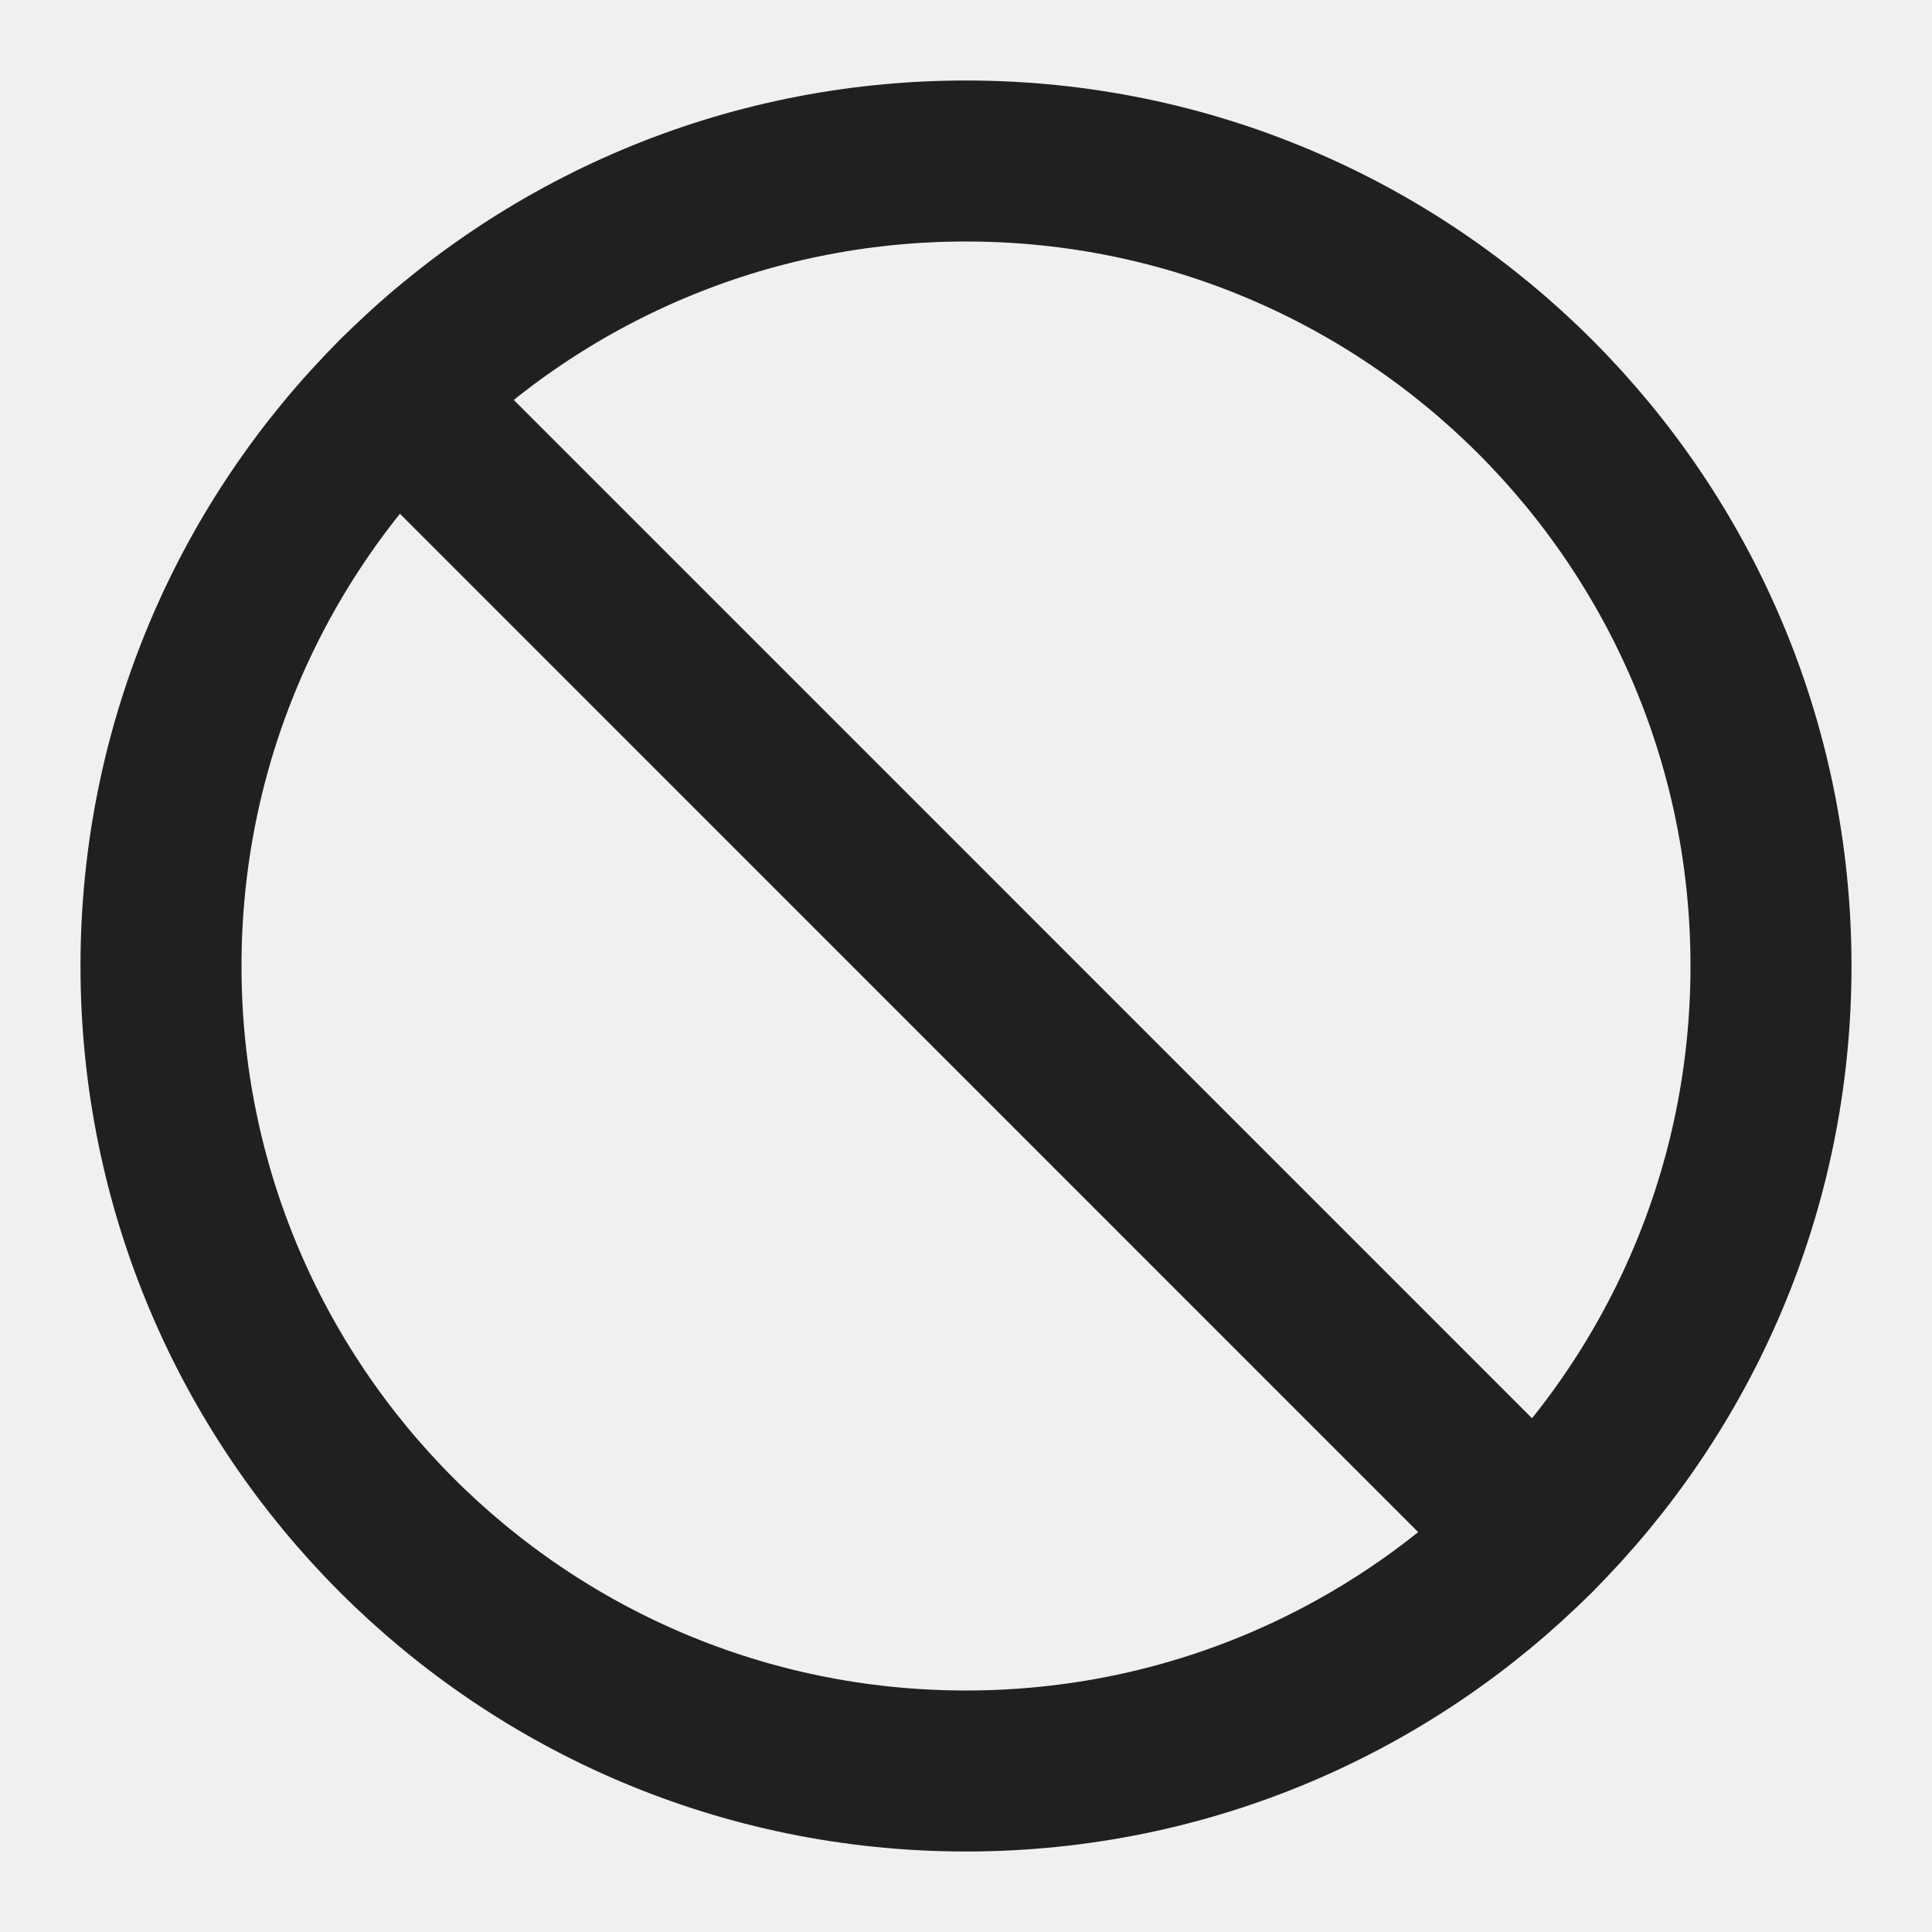
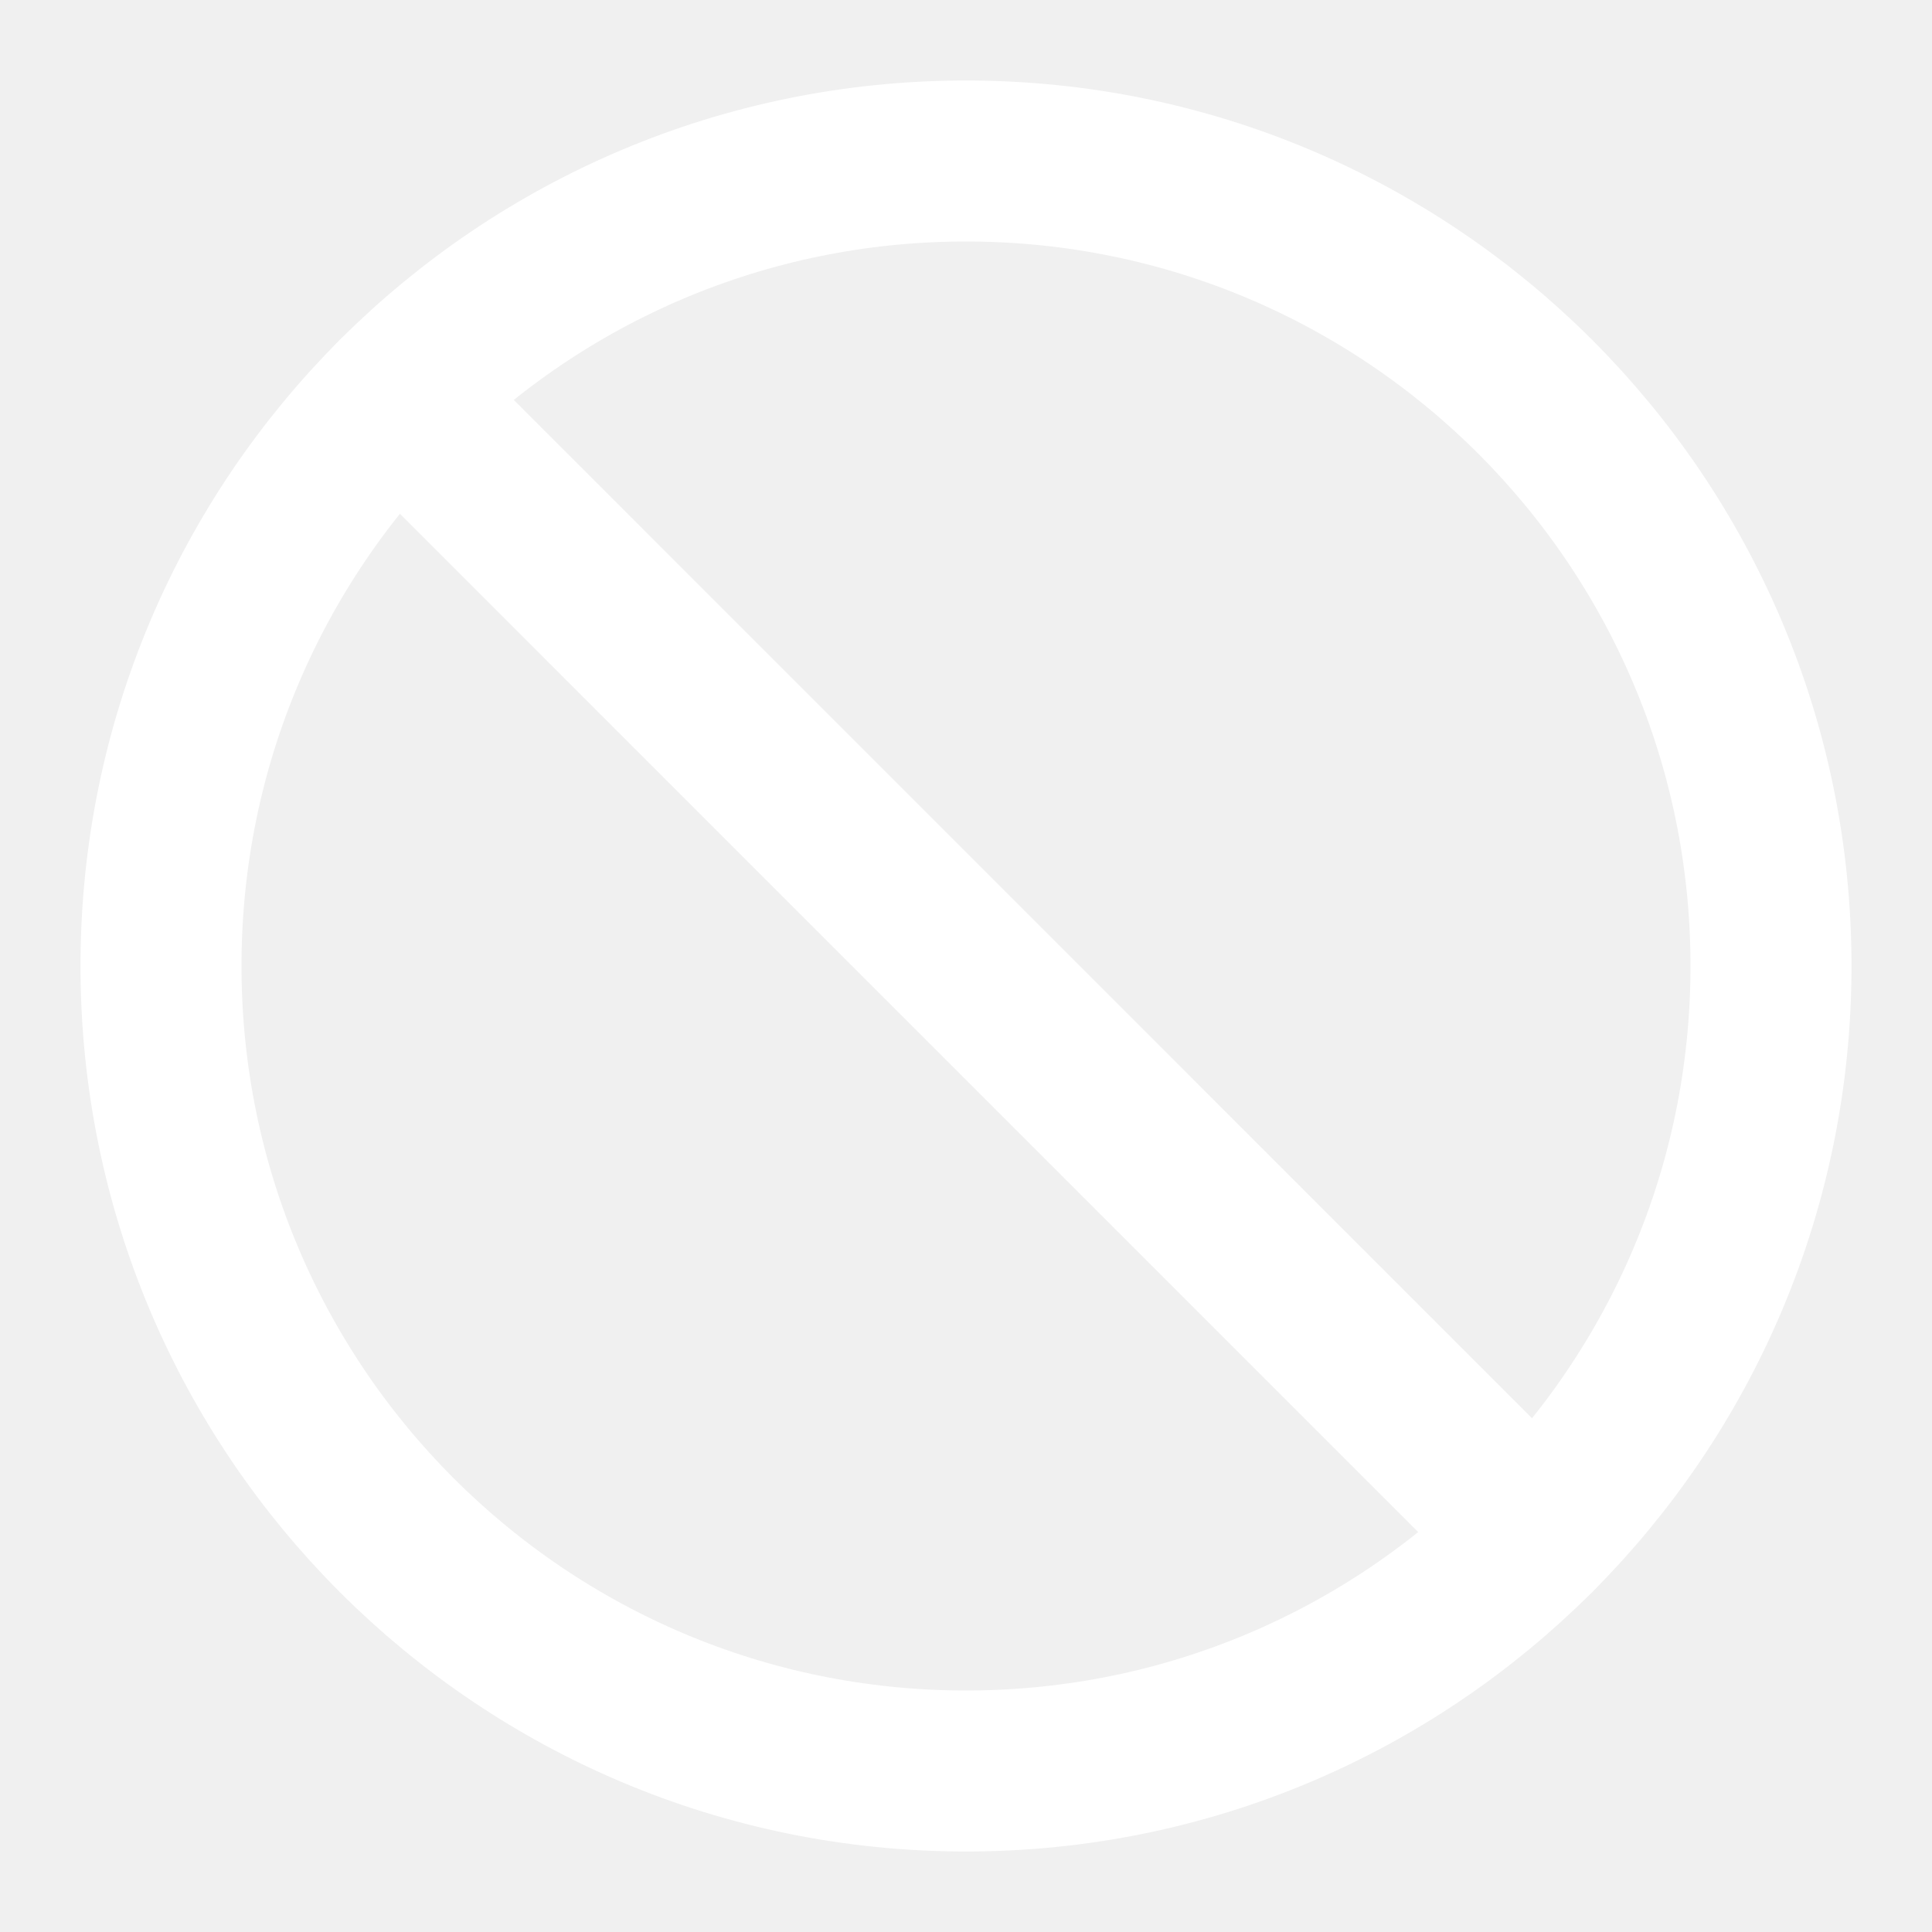
- <svg xmlns="http://www.w3.org/2000/svg" width="24" height="24" viewBox="0 0 24 24" fill="none" stroke="#202020" stroke-width="2" stroke-linecap="round" stroke-linejoin="round" class="lucide lucide-ban-icon lucide-ban">
+ <svg xmlns="http://www.w3.org/2000/svg" width="24" height="24" viewBox="0 0 24 24" fill="none" stroke="#ffffff" stroke-width="2" stroke-linecap="round" stroke-linejoin="round" class="lucide lucide-ban-icon lucide-ban">
  <circle cx="12" cy="12" r="10" />
  <path d="M4.929 4.929 19.07 19.071" />
</svg>
